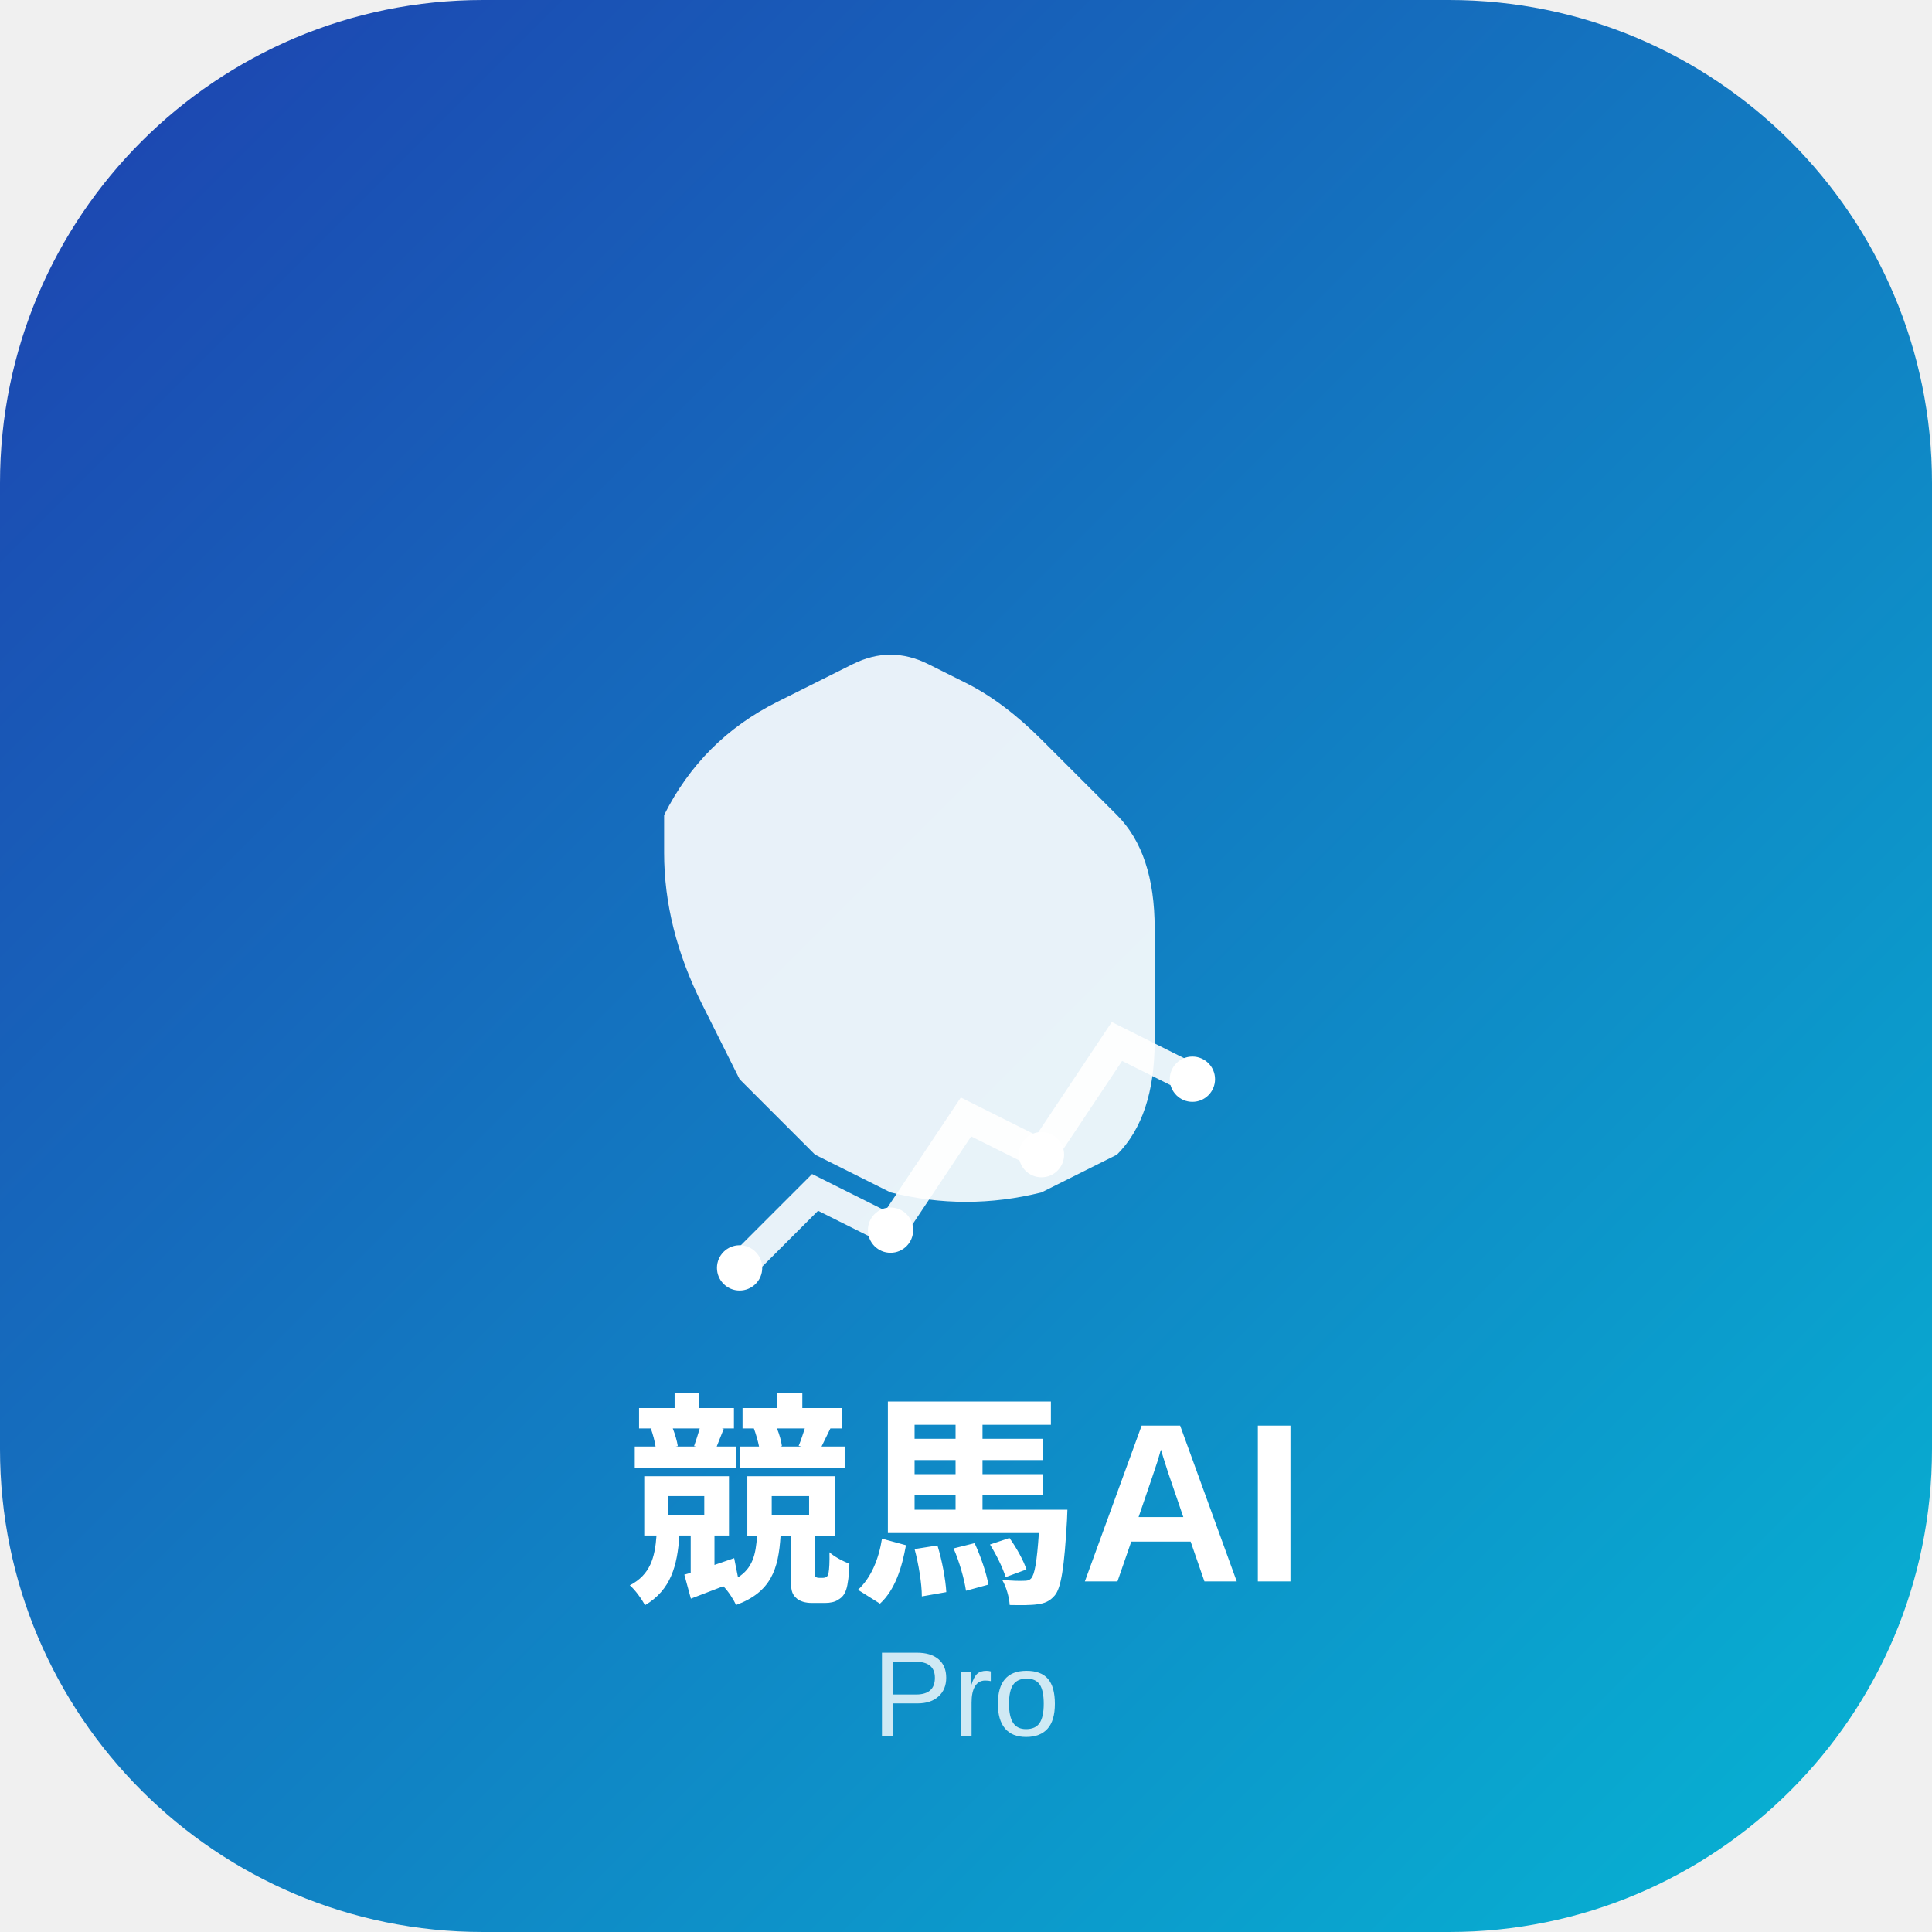
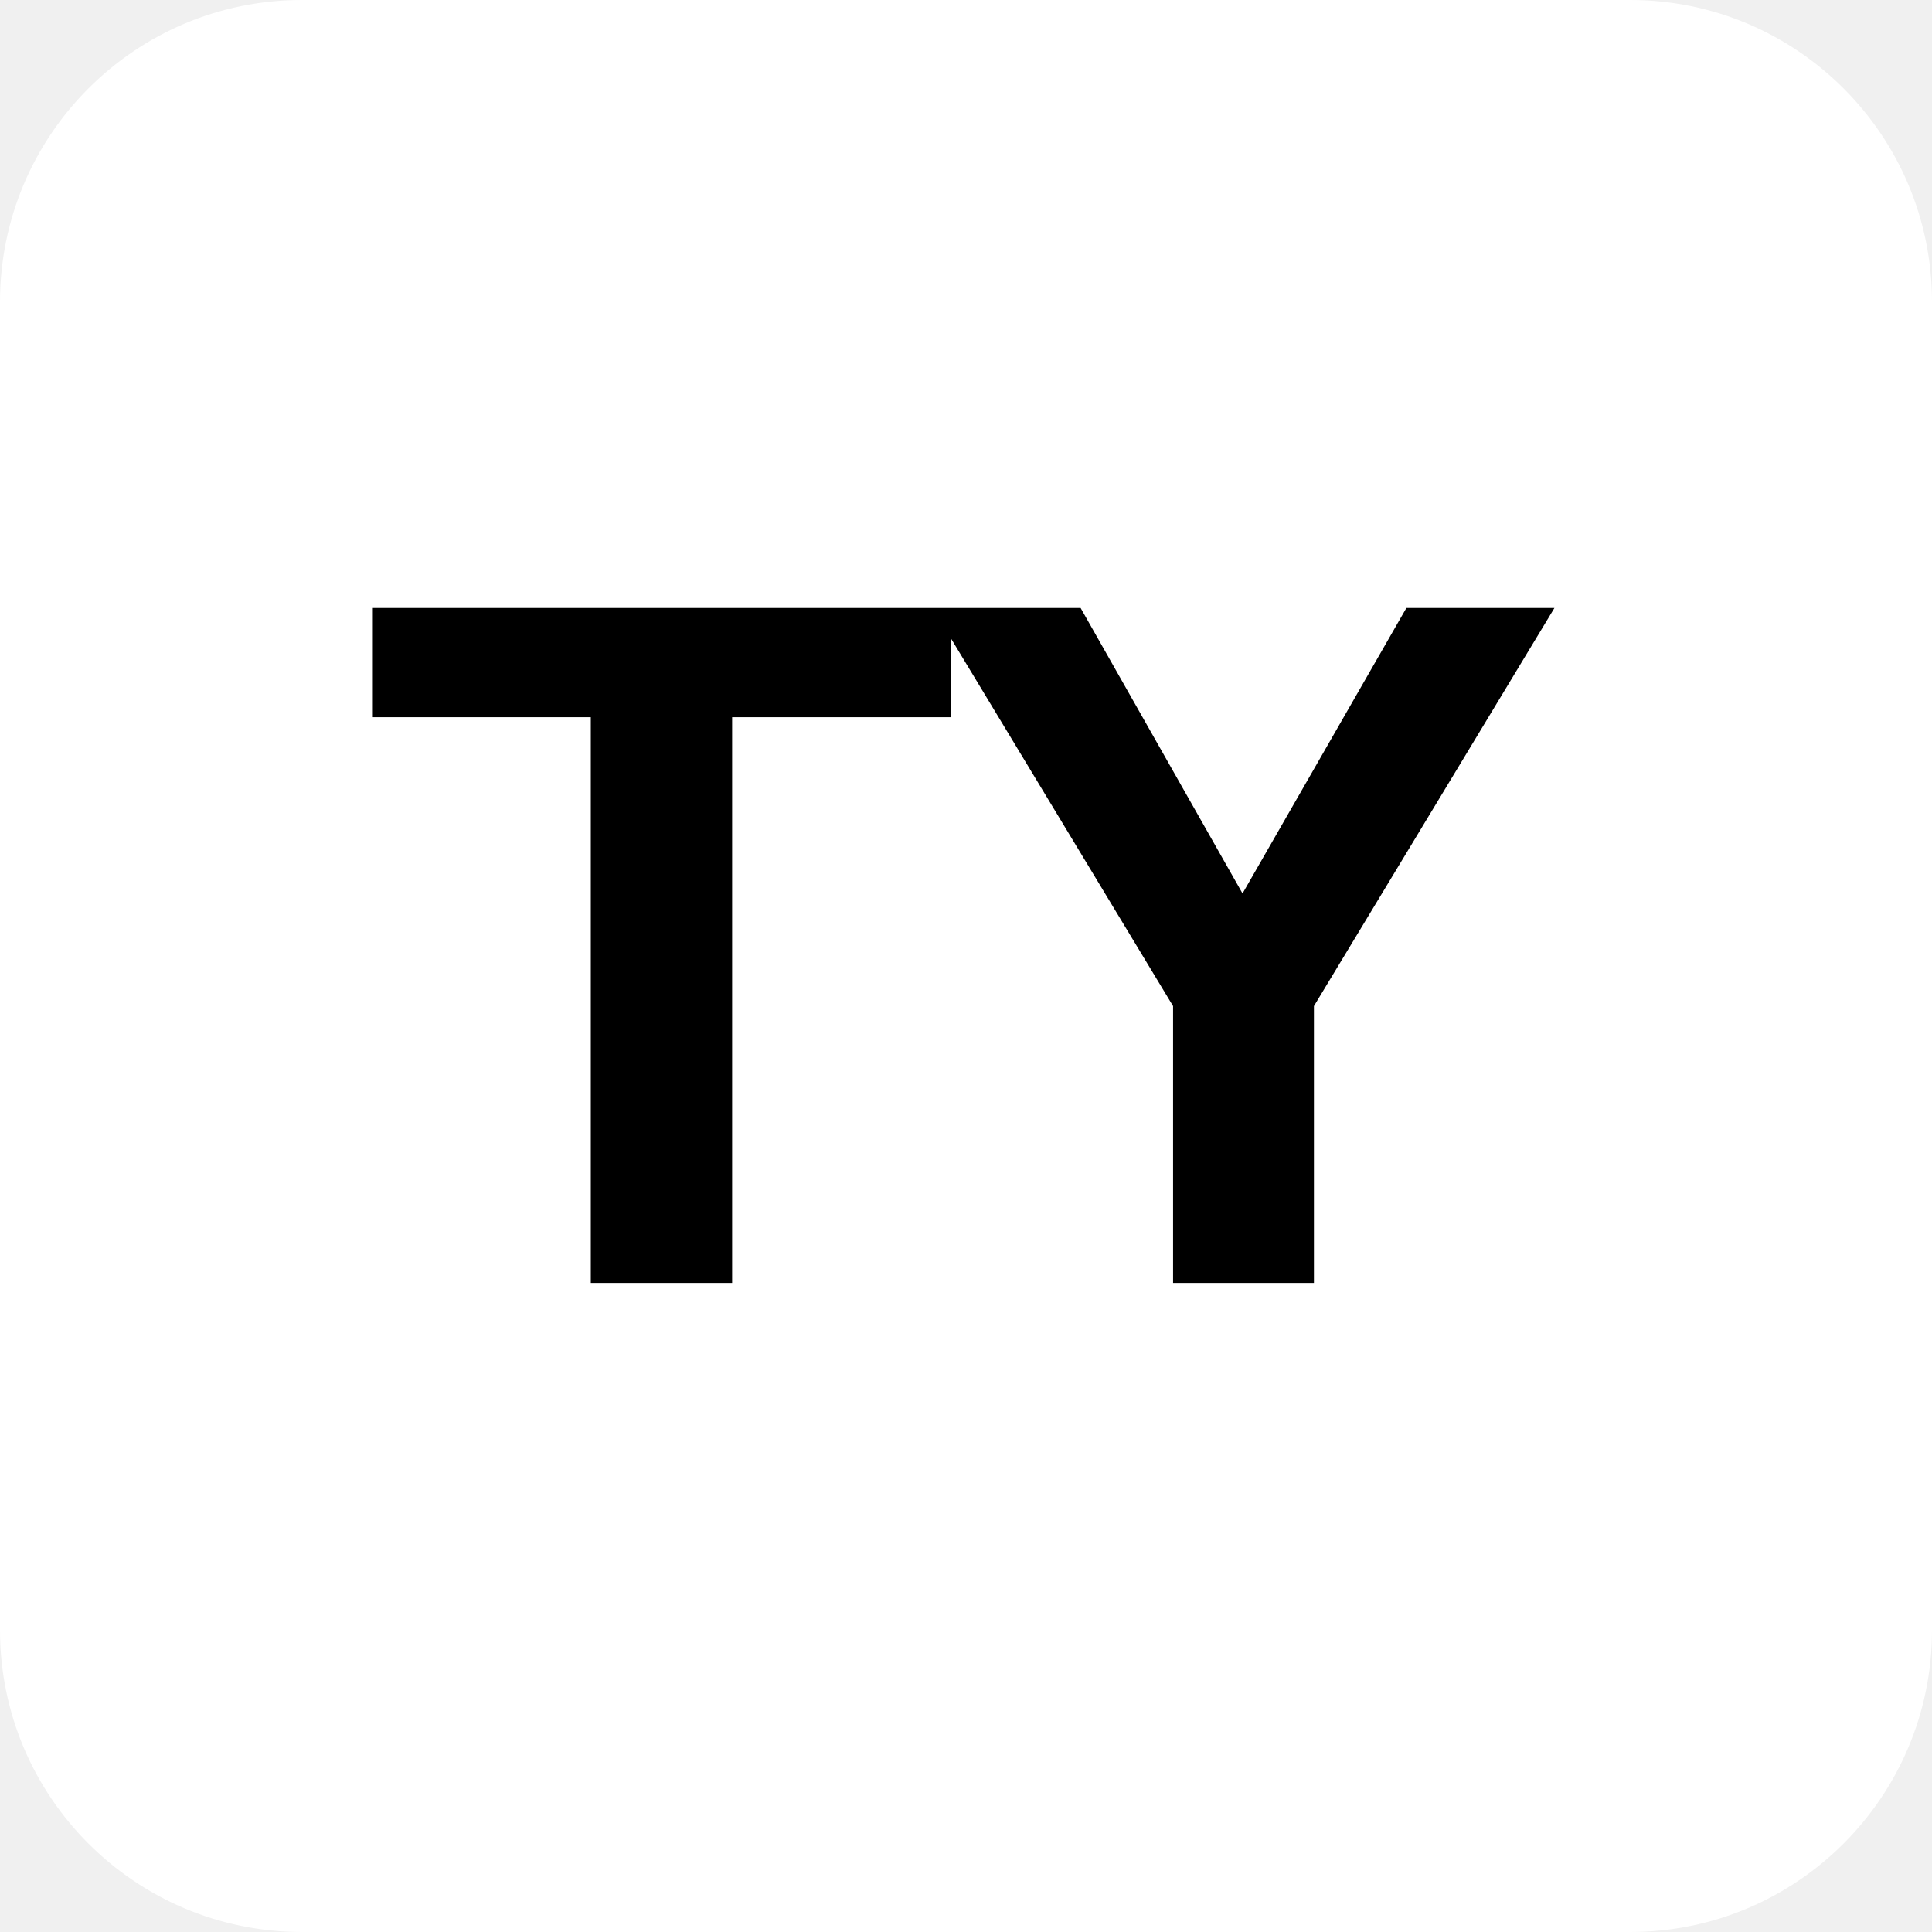
<svg xmlns="http://www.w3.org/2000/svg" width="512" height="512" viewBox="0 0 512 512" fill="none">
-   <rect width="512" height="512" rx="128" fill="url(#gradient)" />
-   <defs>
-     <linearGradient id="gradient" x1="0%" y1="0%" x2="100%" y2="100%">
-       <stop offset="0%" style="stop-color:#1e40af;stop-opacity:1" />
-       <stop offset="100%" style="stop-color:#06b6d4;stop-opacity:1" />
-     </linearGradient>
-   </defs>
-   <g transform="translate(256, 256)">
-     <path d="M -80 -40 Q -70 -60 -50 -70 L -30 -80 Q -20 -85 -10 -80 L 0 -75 Q 10 -70 20 -60 L 40 -40 Q 50 -30 50 -10 L 50 20 Q 50 40 40 50 L 20 60 Q 0 65 -20 60 L -40 50 Q -50 40 -60 30 L -70 10 Q -80 -10 -80 -30 Z" fill="white" opacity="0.9" />
-     <path d="M -60 80 L -40 60 L -20 70 L 0 40 L 20 50 L 40 20 L 60 30" stroke="white" stroke-width="8" fill="none" stroke-linecap="round" opacity="0.9" />
-     <circle cx="-60" cy="80" r="6" fill="white" />
-     <circle cx="-20" cy="70" r="6" fill="white" />
-     <circle cx="20" cy="50" r="6" fill="white" />
-     <circle cx="60" cy="30" r="6" fill="white" />
-   </g>
-   <text x="256" y="420" font-family="Arial, sans-serif" font-size="60" font-weight="bold" fill="white" text-anchor="middle">競馬AI</text>
-   <text x="256" y="460" font-family="Arial, sans-serif" font-size="32" fill="white" opacity="0.8" text-anchor="middle">Pro</text>
+   <rect width="512" height="512" rx="80" fill="white" />
+   <text x="256" y="340" font-family="Arial Black, Arial, sans-serif" font-size="260" font-weight="900" fill="black" text-anchor="middle" letter-spacing="-12">TY</text>
</svg>
